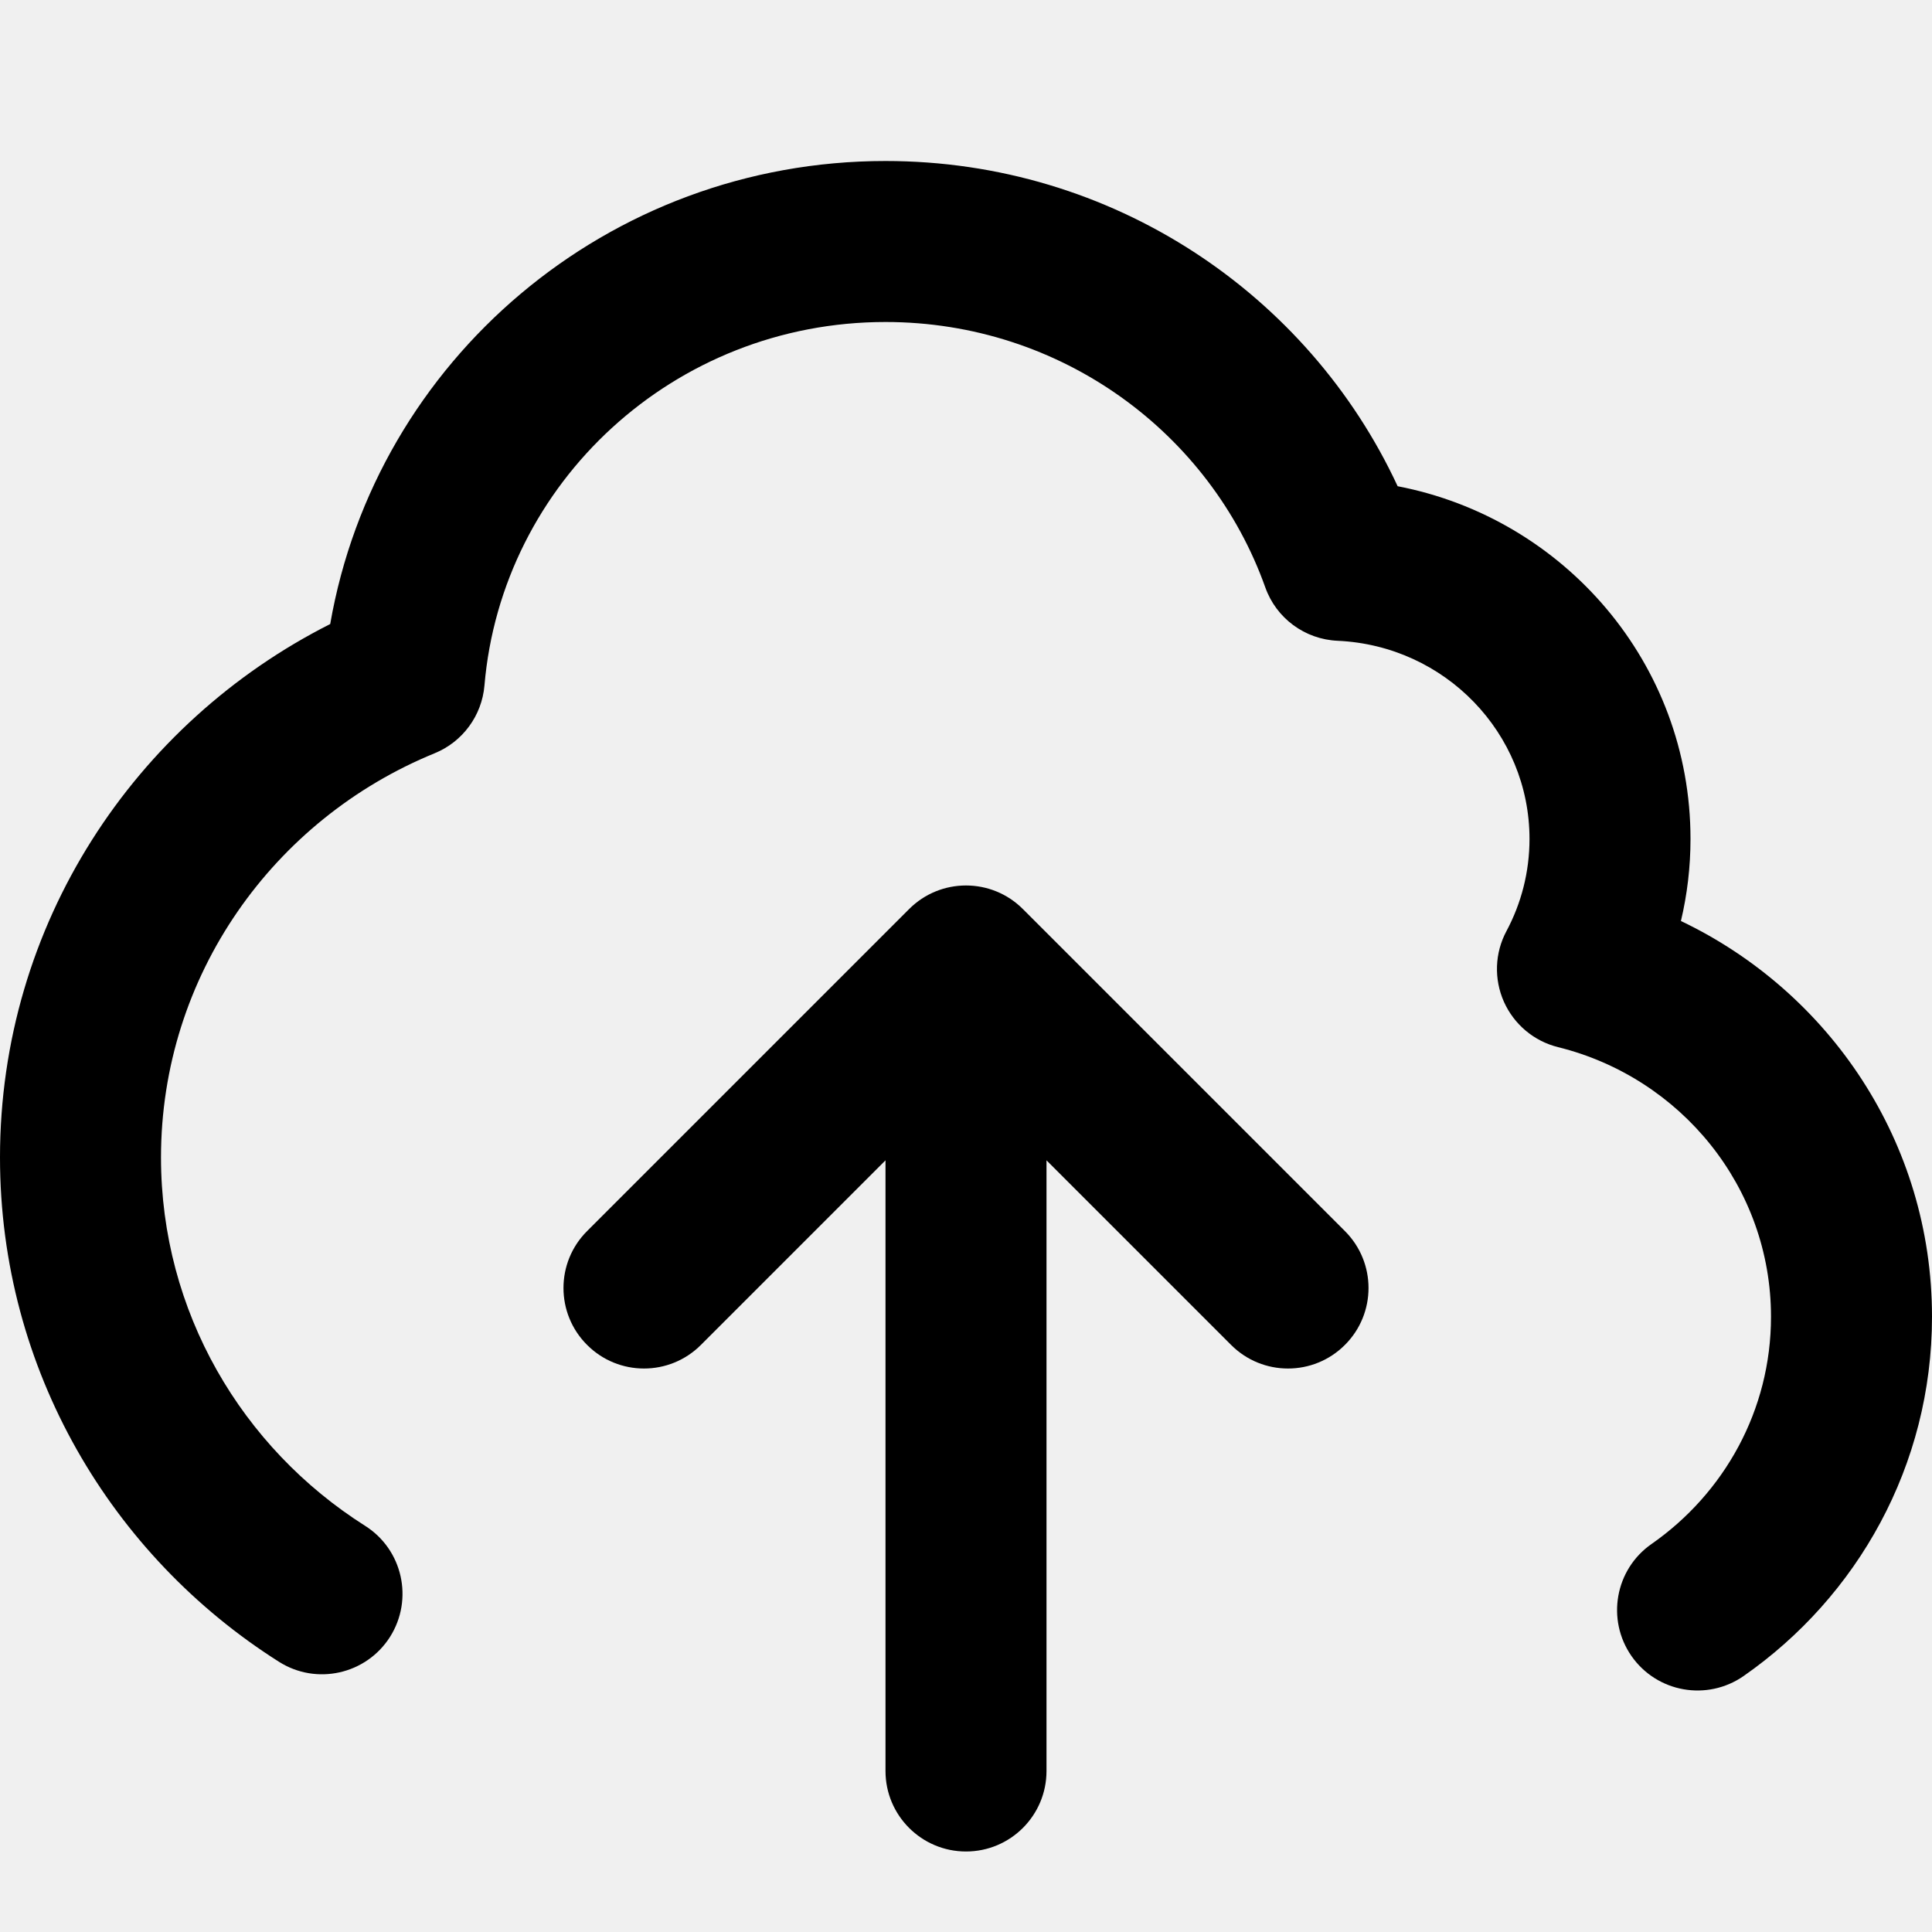
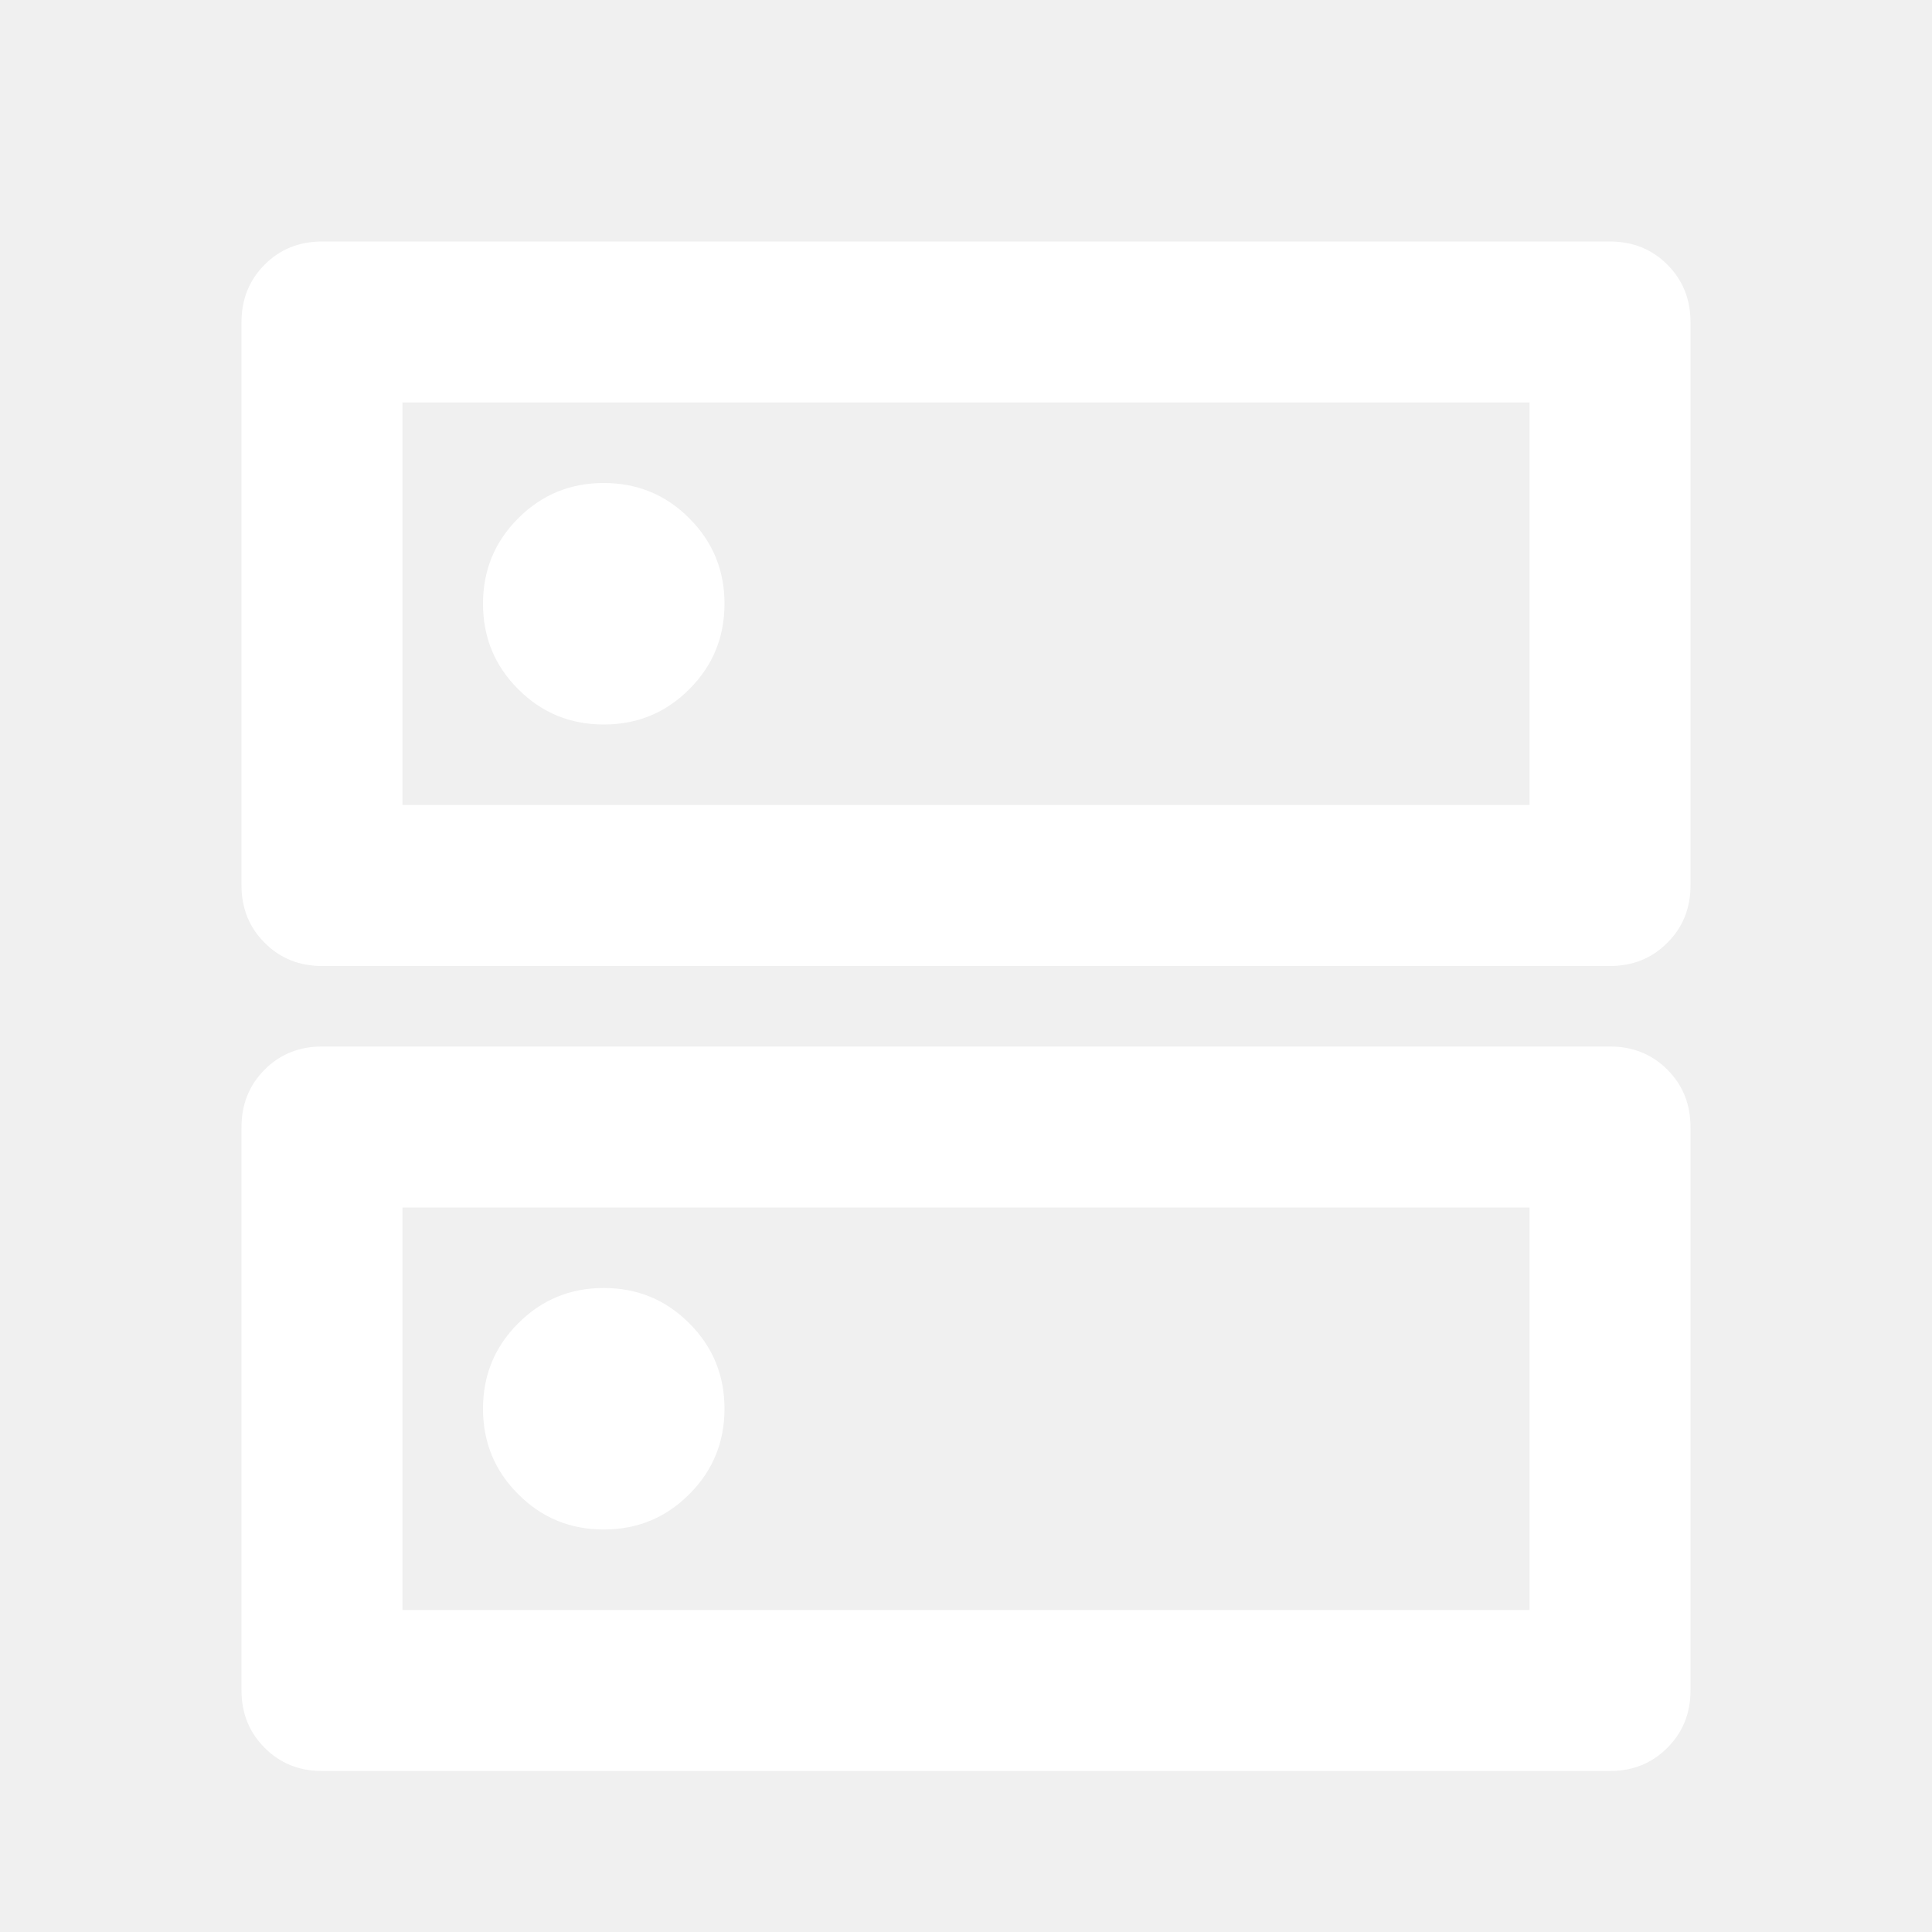
<svg xmlns="http://www.w3.org/2000/svg" width="24" height="24" viewBox="0 0 24 24" fill="none">
-   <path d="M11 4C8.373 4 6.232 5.996 6.018 8.516C5.986 8.89 5.747 9.215 5.4 9.357C3.398 10.175 2 12.12 2 14.378C2 16.295 3.005 17.985 4.535 18.954C5.002 19.249 5.14 19.867 4.845 20.334C4.549 20.8 3.931 20.939 3.465 20.643C1.386 19.327 0 17.015 0 14.378C0 11.48 1.673 8.978 4.102 7.752C4.67 4.478 7.549 2 11 2C13.819 2 16.253 3.652 17.362 6.04C19.429 6.438 21 8.24 21 10.421C21 10.771 20.959 11.113 20.881 11.441C22.723 12.32 24 14.186 24 16.357C24 18.207 23.071 19.837 21.66 20.82C21.206 21.136 20.583 21.025 20.267 20.572C19.952 20.119 20.063 19.495 20.516 19.18C21.418 18.551 22 17.519 22 16.357C22 14.749 20.882 13.386 19.355 13.008C19.056 12.934 18.808 12.726 18.682 12.444C18.557 12.162 18.568 11.838 18.714 11.566C18.896 11.225 19 10.836 19 10.421C19 9.108 17.952 8.02 16.616 7.96C16.209 7.942 15.854 7.68 15.718 7.297C15.035 5.38 13.183 4 11 4Z" fill="black" />
-   <path d="M7.293 16.707C7.683 17.098 8.317 17.098 8.707 16.707L11 14.414V22C11 22.552 11.448 23 12 23C12.552 23 13 22.552 13 22V14.414L15.293 16.707C15.683 17.098 16.317 17.098 16.707 16.707C17.098 16.317 17.098 15.683 16.707 15.293L12.707 11.293C12.317 10.902 11.683 10.902 11.293 11.293L7.293 15.293C6.902 15.683 6.902 16.317 7.293 16.707Z" fill="black" />
+   <mask id="mask0_1_50" style="mask-type:alpha" maskUnits="userSpaceOnUse" x="0" y="0" width="24" height="24">
+     <rect width="24" height="24" fill="#D9D9D9" />
+   </mask>
+   <g mask="url(#mask0_1_50)">
+     <path d="M7.5 6C7.083 6 6.729 6.146 6.438 6.438C6.146 6.729 6 7.083 6 7.5C6 7.917 6.146 8.271 6.438 8.562C6.729 8.854 7.083 9 7.5 9C7.917 9 8.271 8.854 8.562 8.562C8.854 8.271 9 7.917 9 7.5C9 7.083 8.854 6.729 8.562 6.438C8.271 6.146 7.917 6 7.5 6ZM7.5 16C7.083 16 6.729 16.146 6.438 16.438C6.146 16.729 6 17.083 6 17.5C6 17.917 6.146 18.271 6.438 18.562C6.729 18.854 7.083 19 7.5 19C7.917 19 8.271 18.854 8.562 18.562C8.854 18.271 9 17.917 9 17.5C9 17.083 8.854 16.729 8.562 16.438C8.271 16.146 7.917 16 7.5 16ZM4 3H20C20.283 3 20.521 3.096 20.712 3.287C20.904 3.479 21 3.717 21 4V11C21 11.283 20.904 11.521 20.712 11.712C20.521 11.904 20.283 12 20 12H4C3.717 12 3.479 11.904 3.288 11.712C3.096 11.521 3 11.283 3 11V4C3 3.717 3.096 3.479 3.288 3.287C3.479 3.096 3.717 3 4 3ZM5 5V10H19V5H5ZM4 13H20C20.283 13 20.521 13.096 20.712 13.287C20.904 13.479 21 13.717 21 14V21C21 21.283 20.904 21.521 20.712 21.712C20.521 21.904 20.283 22 20 22H4C3.717 22 3.479 21.904 3.288 21.712C3.096 21.521 3 21.283 3 21V14C3 13.717 3.096 13.479 3.288 13.287C3.479 13.096 3.717 13 4 13ZM5 15V20H19V15H5Z" fill="white" />
+   </g>
</svg>
